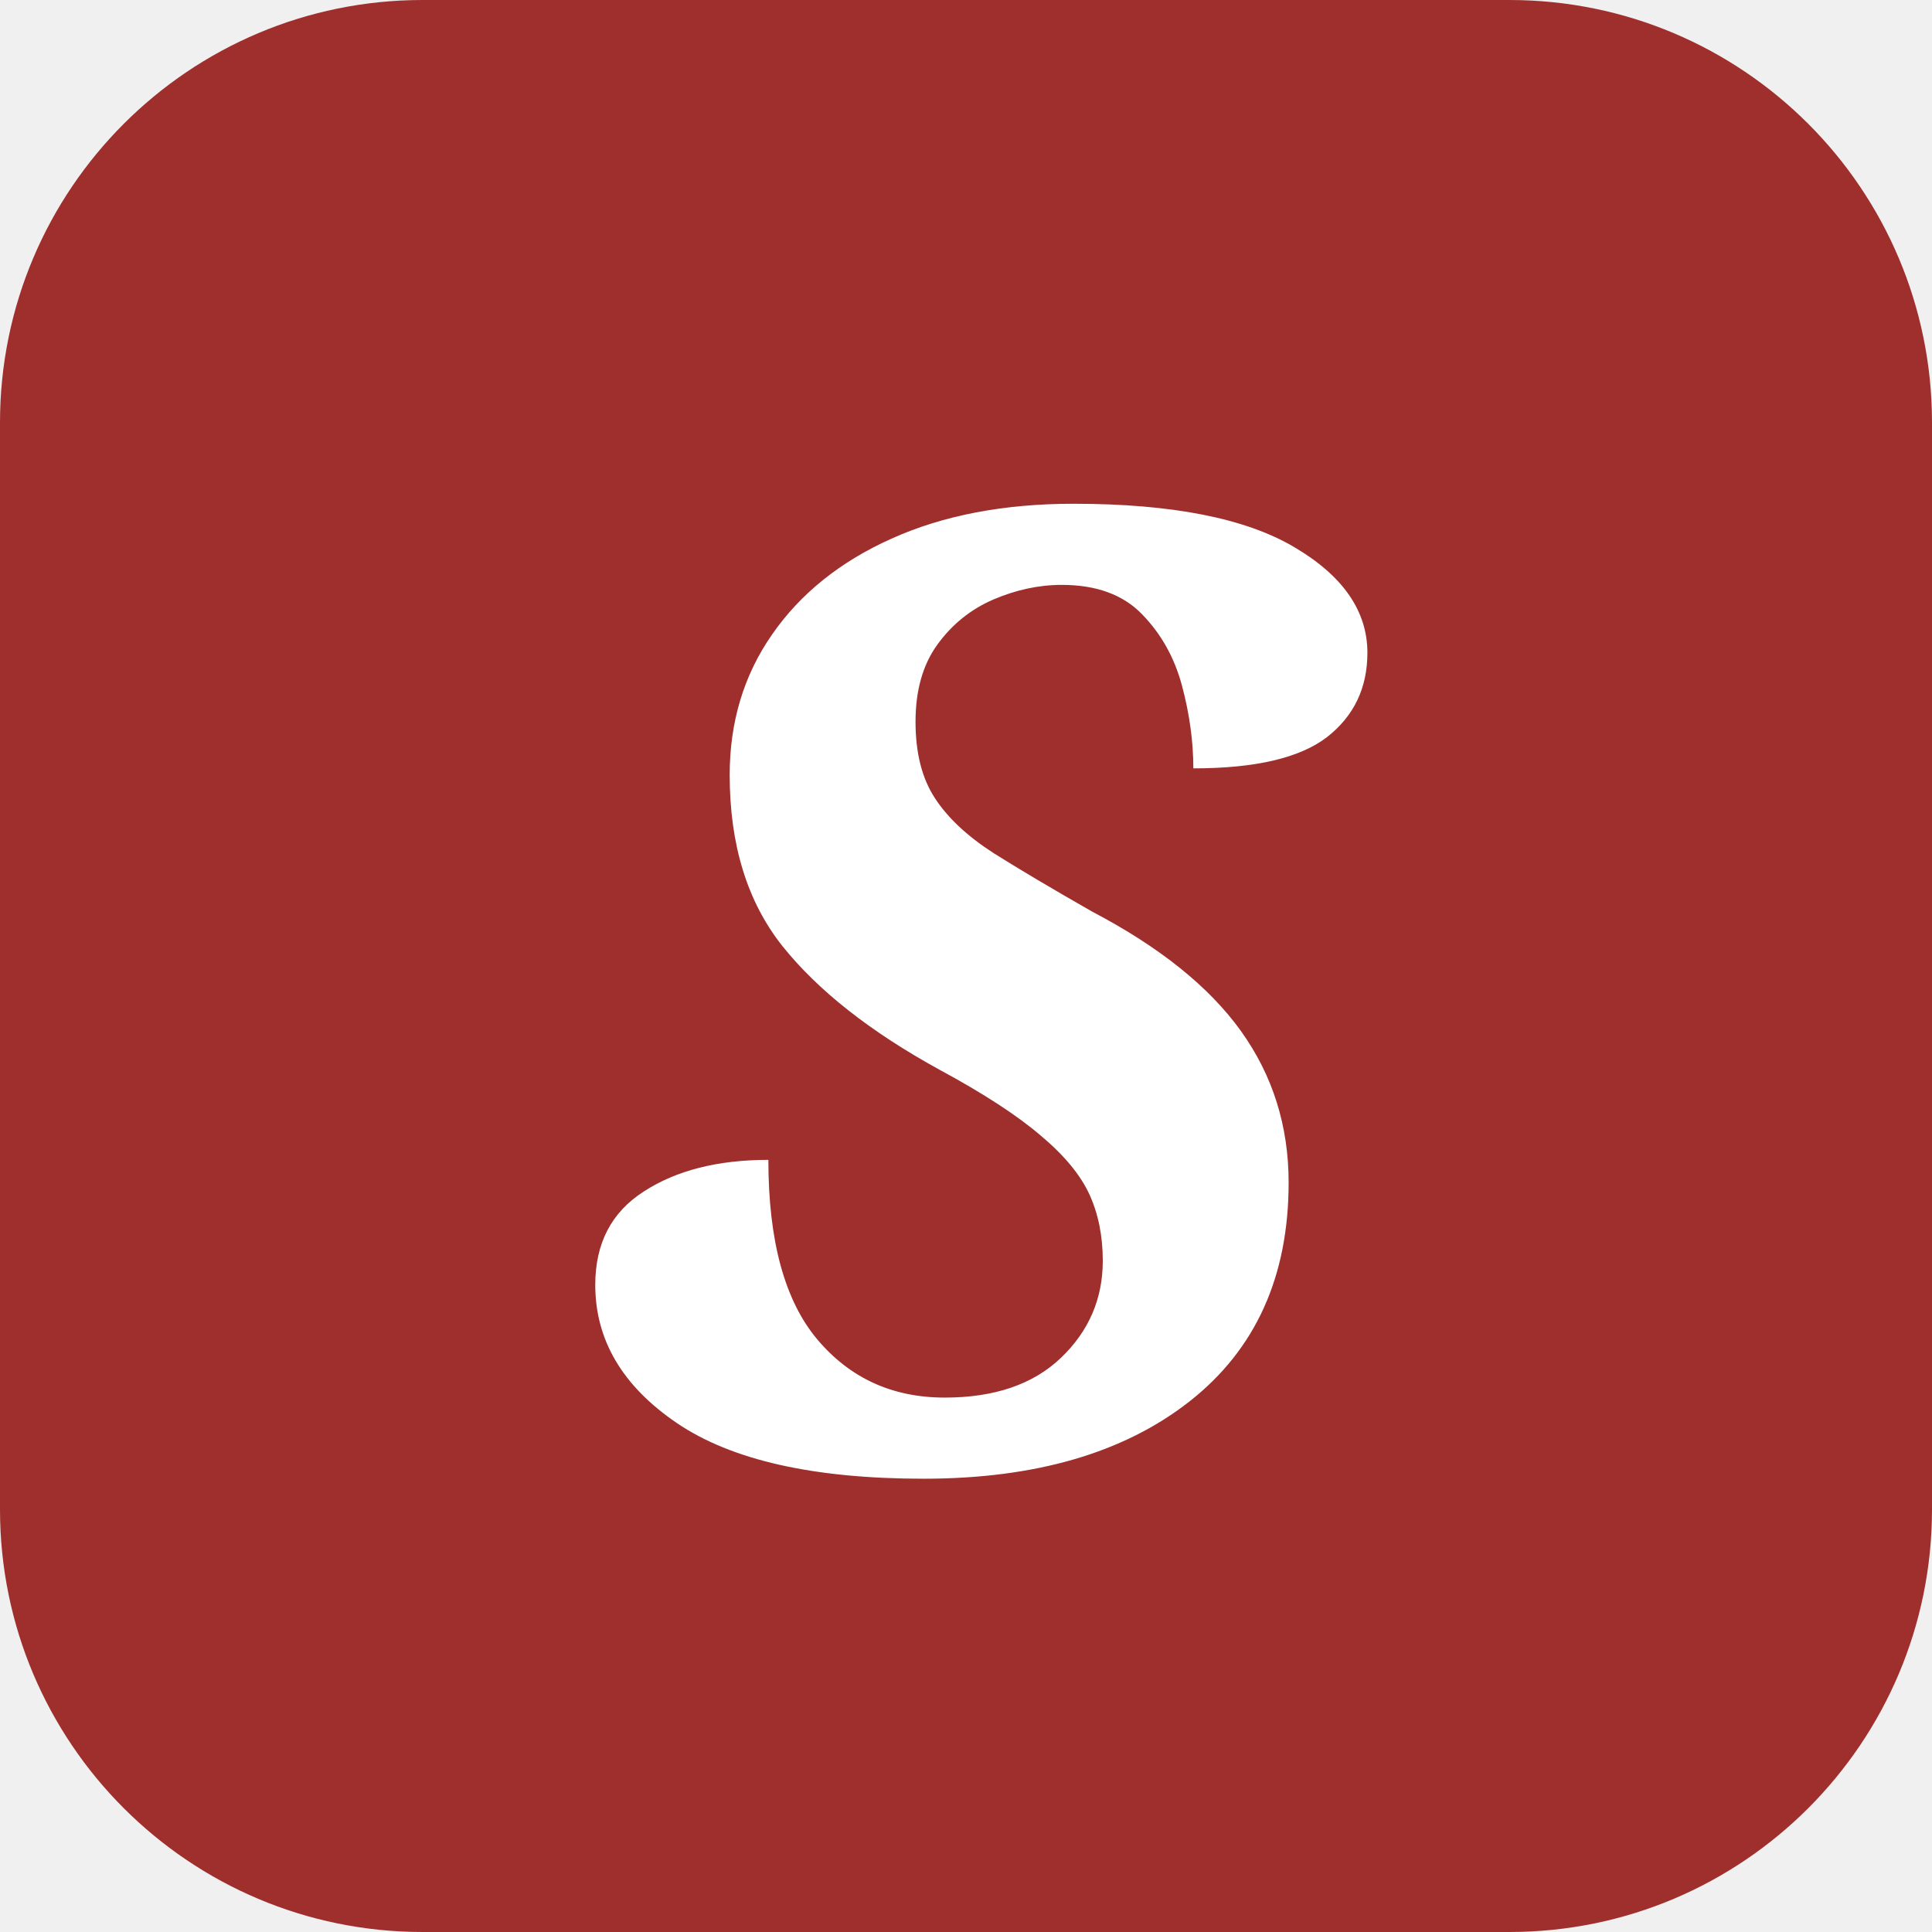
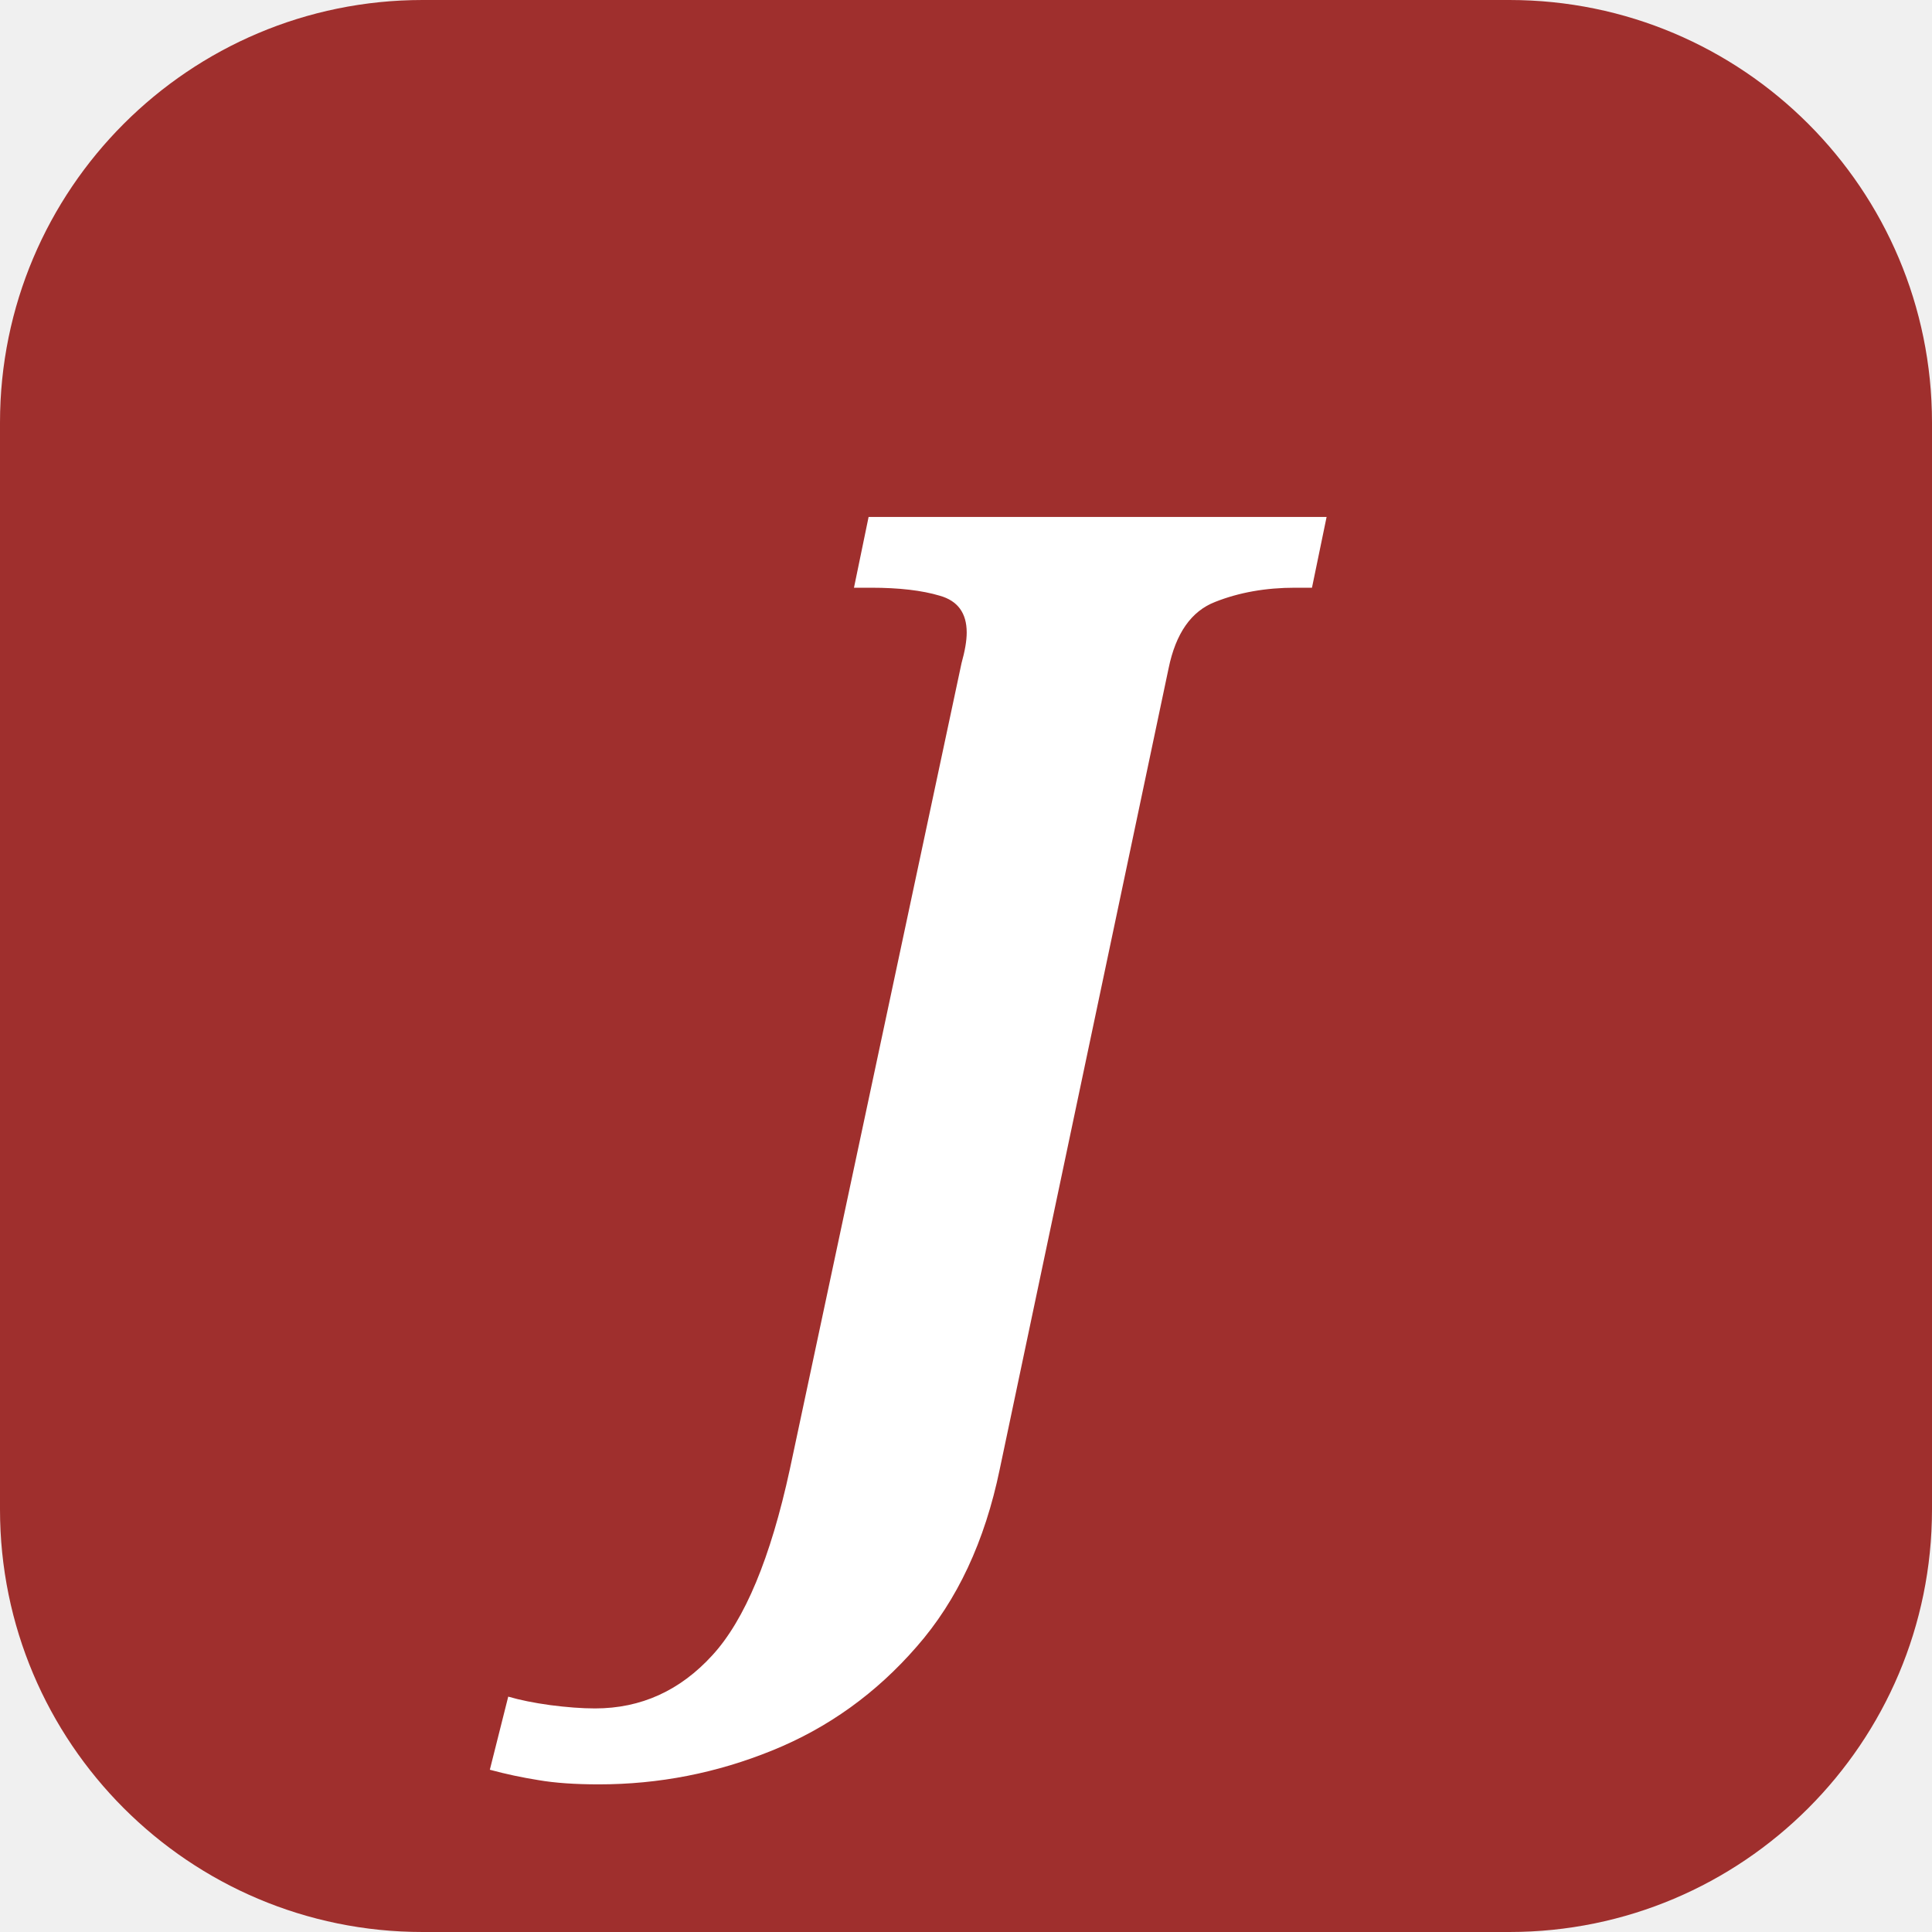
<svg xmlns="http://www.w3.org/2000/svg" viewBox="0 0 64 64">
  <rect width="64" height="64" rx="14" fill="#9F2F2D" />
-   <text x="50%" y="52%" text-anchor="middle" dominant-baseline="middle" font-family="'Playfair Display', Georgia, serif" font-size="44" font-weight="700" fill="#FFFFFF" font-style="italic">S</text>
+   <text x="50%" y="52%" text-anchor="middle" dominant-baseline="middle" font-family="'Playfair Display', Georgia, serif" font-size="44" font-weight="700" fill="#FFFFFF" font-style="italic">J</text>
</svg>
